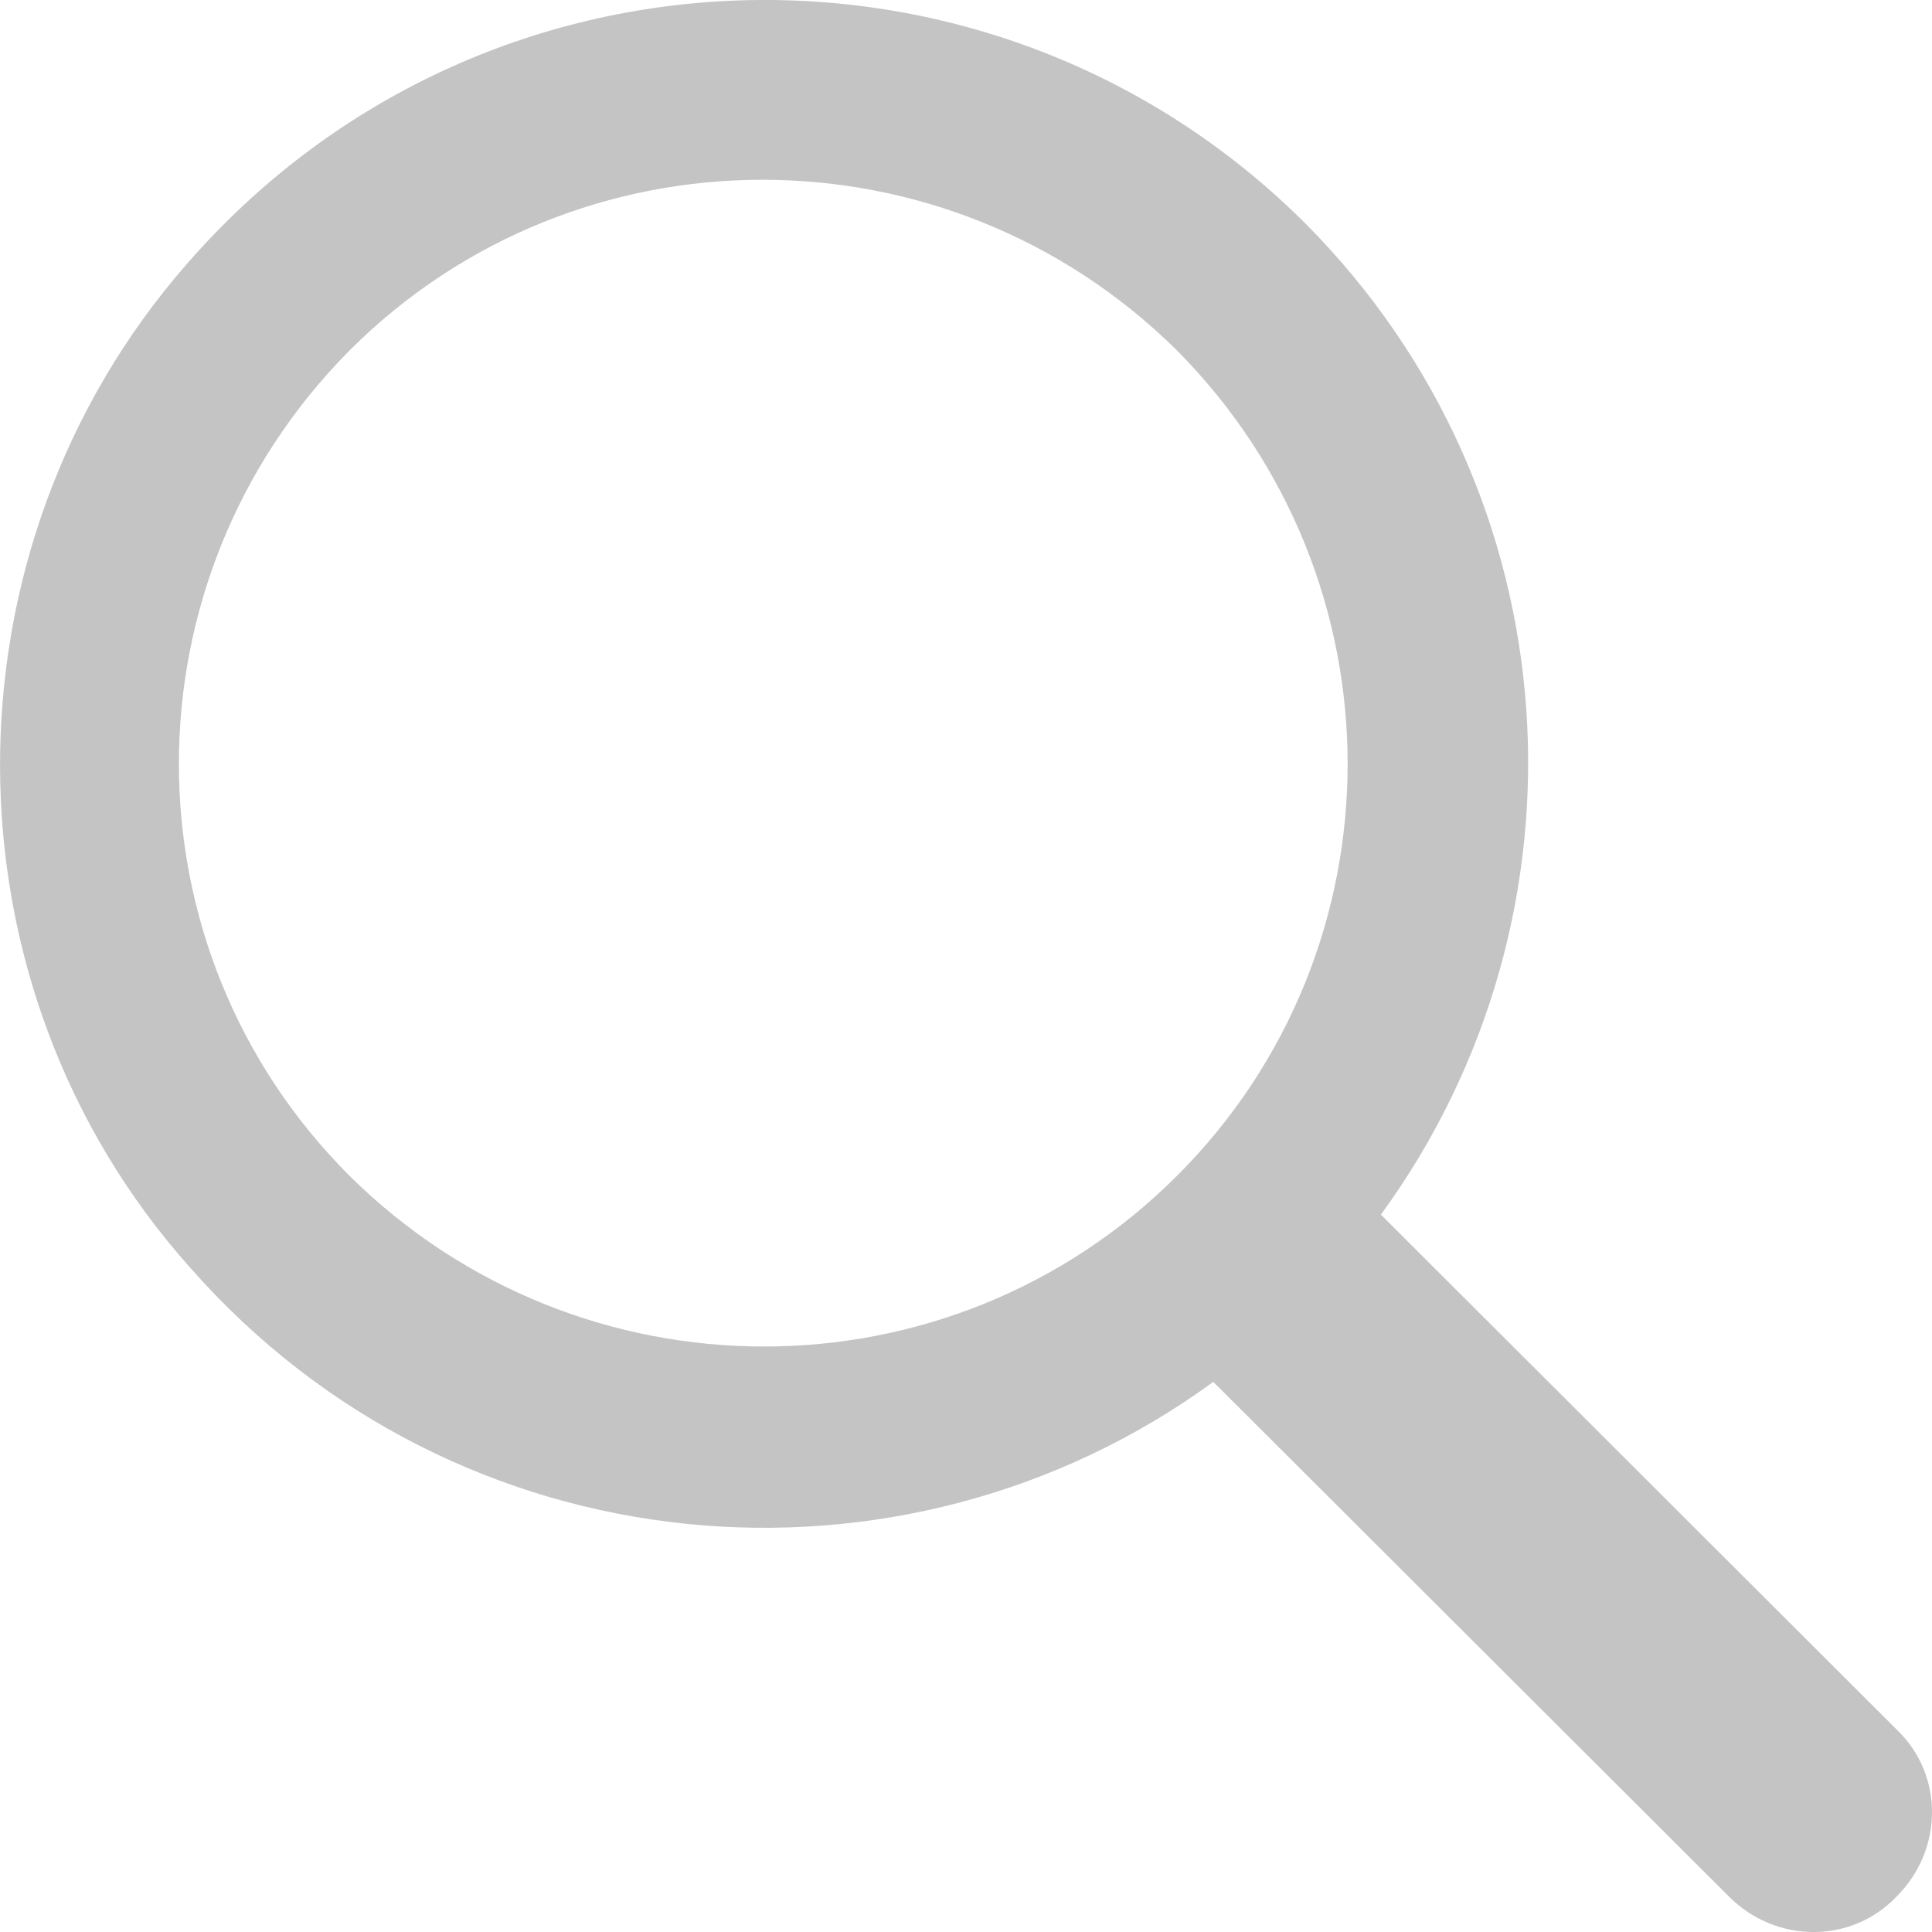
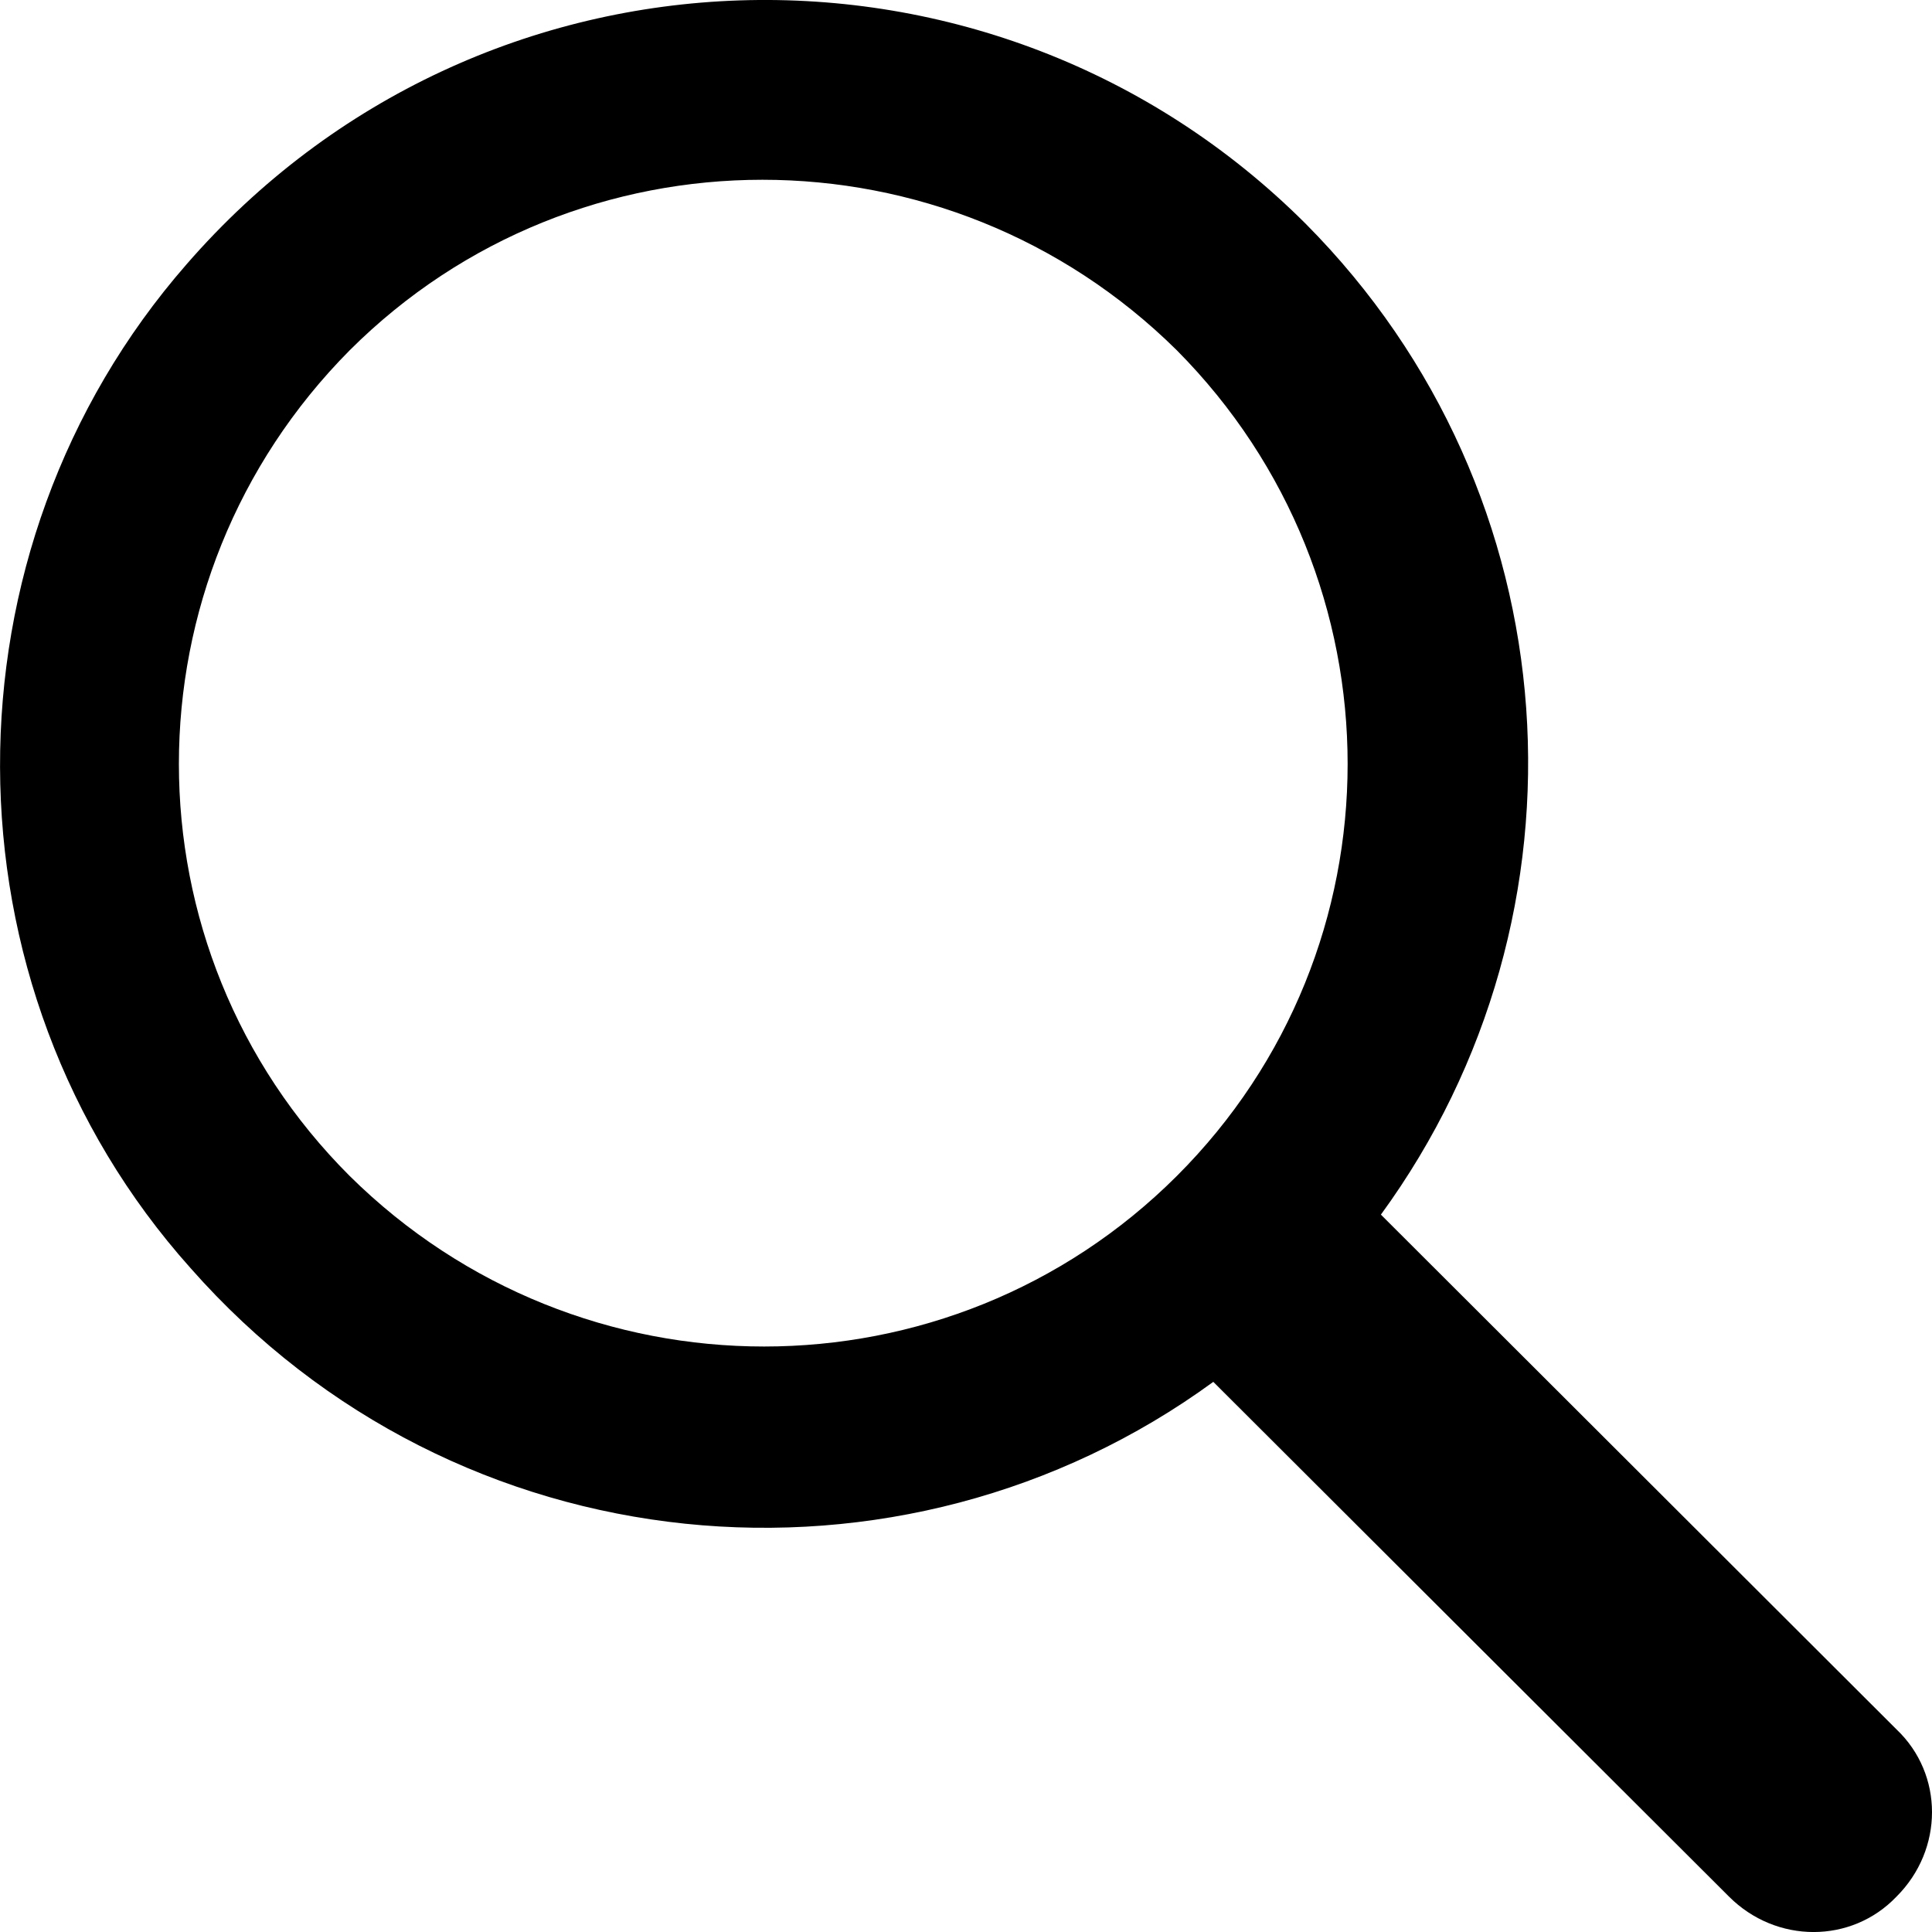
<svg xmlns="http://www.w3.org/2000/svg" width="16" height="16" viewBox="0 0 16 16" fill="none">
-   <path d="M10.813 1.853C8.234 -0.723 3.981 -0.616 1.544 2.19C-0.52 4.553 -0.52 8.158 1.579 10.503C3.785 13.007 7.468 13.327 10.048 11.444L14.319 15.707C14.71 16.098 15.333 16.098 15.706 15.707C16.098 15.316 16.098 14.694 15.706 14.322L11.436 10.059C13.251 7.572 13.037 4.091 10.813 1.853ZM9.746 9.739C7.86 11.622 4.8 11.622 2.896 9.739C1.01 7.856 1.01 4.801 2.896 2.901C4.782 1.018 7.842 1.018 9.746 2.901C11.632 4.801 11.632 7.856 9.746 9.739Z" fill="#C4C4C4" />
+   <path d="M10.813 1.853C8.234 -0.723 3.981 -0.616 1.544 2.19C-0.52 4.553 -0.52 8.158 1.579 10.503C3.785 13.007 7.468 13.327 10.048 11.444L14.319 15.707C14.71 16.098 15.333 16.098 15.706 15.707C16.098 15.316 16.098 14.694 15.706 14.322L11.436 10.059C13.251 7.572 13.037 4.091 10.813 1.853ZM9.746 9.739C7.86 11.622 4.8 11.622 2.896 9.739C1.01 7.856 1.01 4.801 2.896 2.901C4.782 1.018 7.842 1.018 9.746 2.901C11.632 4.801 11.632 7.856 9.746 9.739Z" fill="black" />
</svg>
